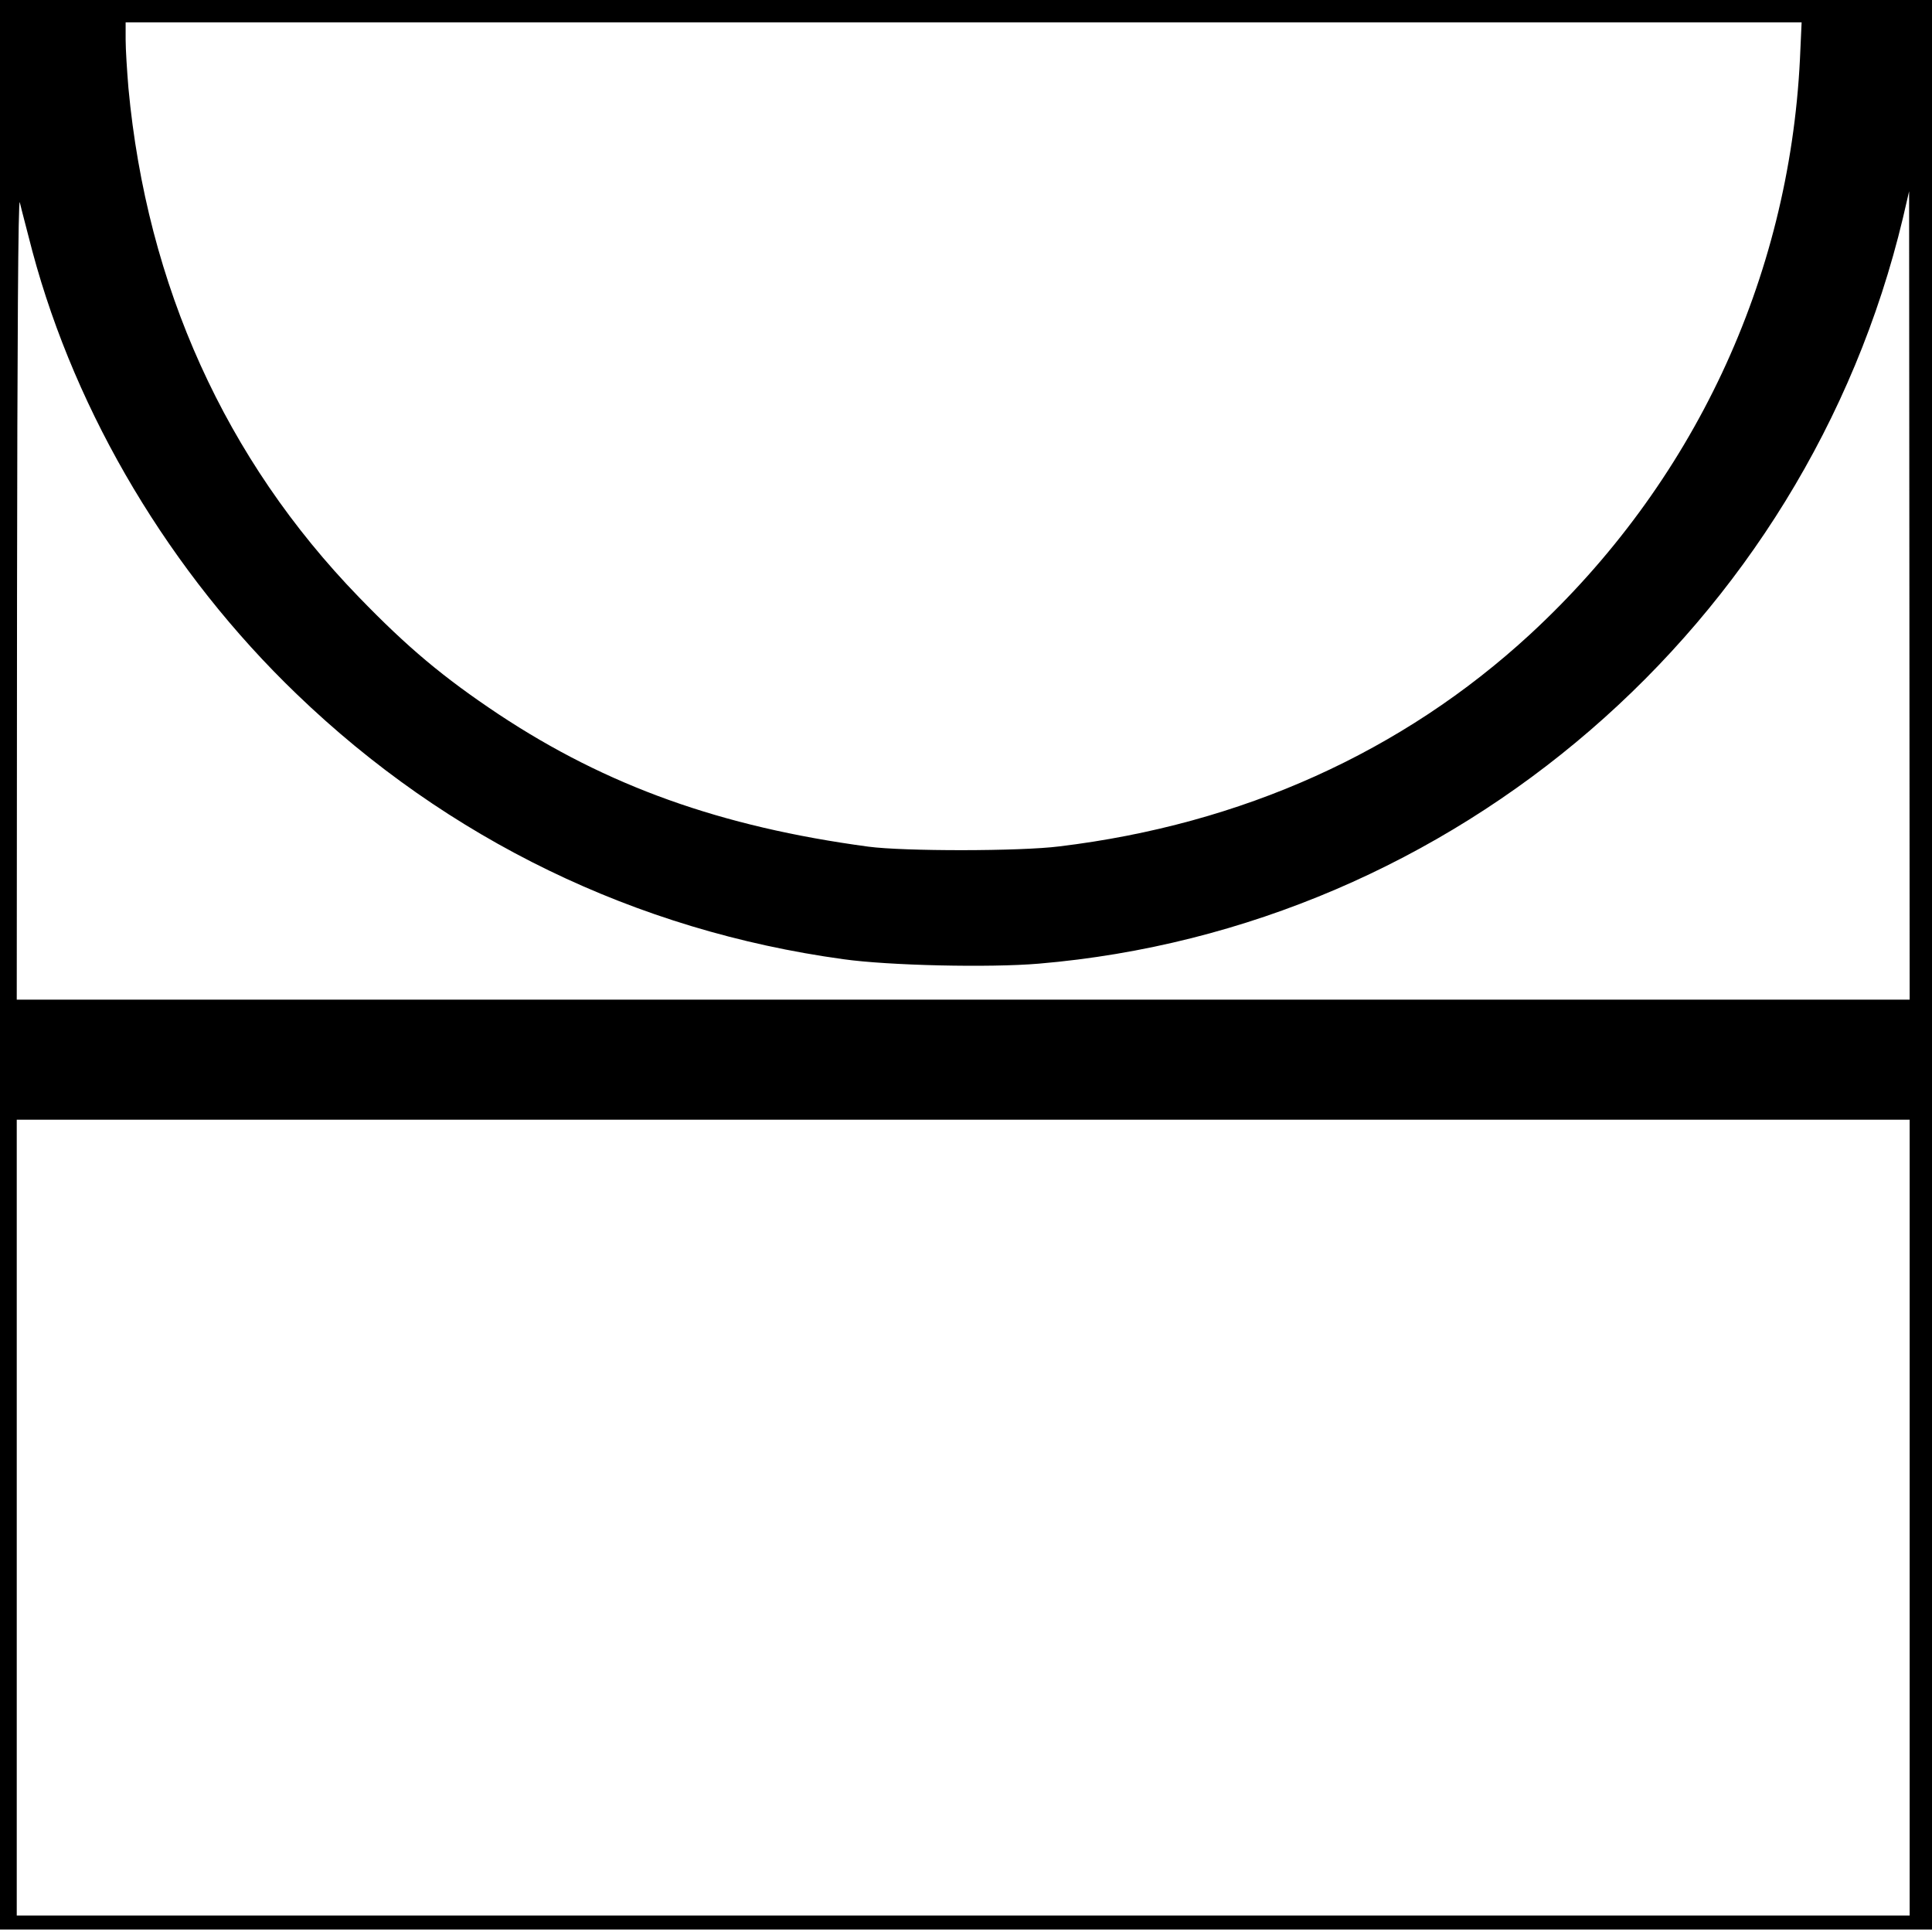
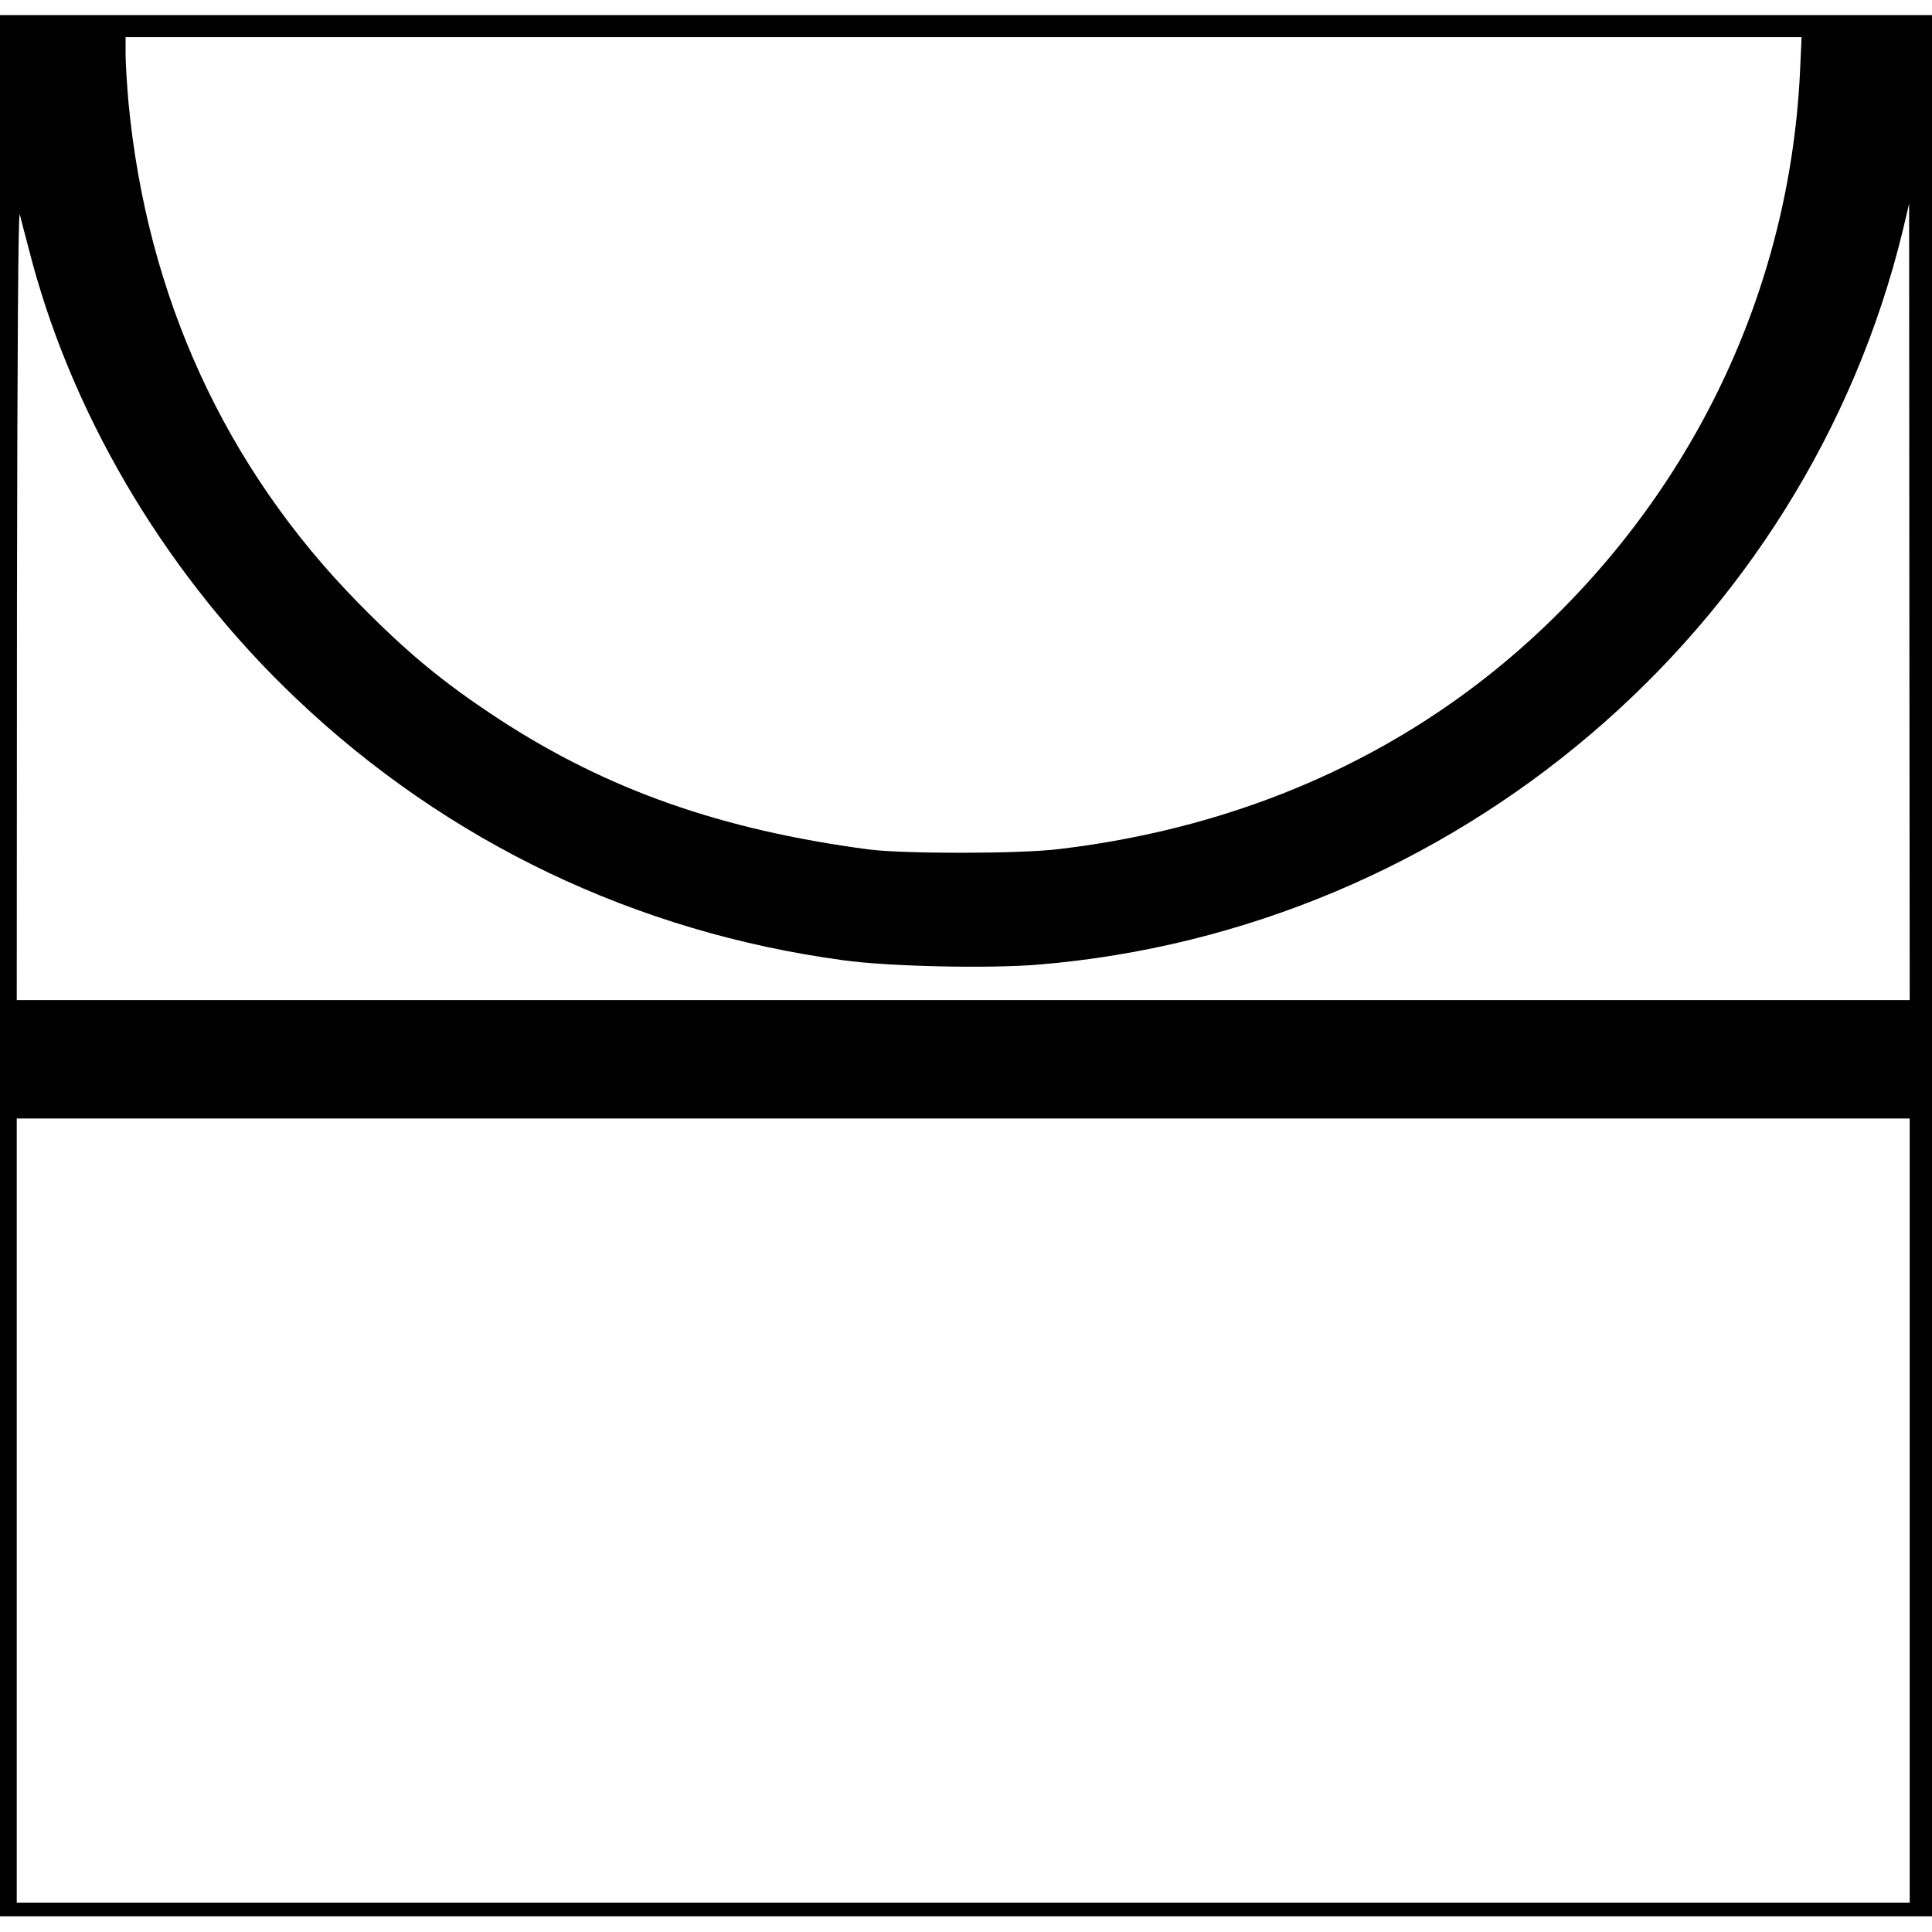
- <svg xmlns="http://www.w3.org/2000/svg" version="1.0" width="692pt" height="691pt" viewBox="0 0 692 691" preserveAspectRatio="xMidYMid meet">
-   <g transform="translate(0,691) scale(0.1,-0.1)" fill="#000000" stroke="none">
-     <path d="M0 3455 l0 -3455 3460 0 3460 0 0 3455 0 3455 -3460 0 -3460 0 0 -3455z m6447 3243 c-39 -789 -383 -1521 -967 -2060 -457 -421 -1032 -680 -1685 -759 -141 -18 -558 -18 -685 -1 -528 71 -936 217 -1324 474 -198 132 -326 239 -501 420 -477 492 -759 1114 -825 1823 -5 61 -10 138 -10 173 l0 62 3002 0 3001 0 -6 -132z m-6331 -688 c157 -586 495 -1152 947 -1586 540 -520 1215 -847 1957 -949 163 -23 525 -31 701 -16 1488 126 2747 1213 3095 2671 l22 95 1 -1447 1 -1448 -3390 0 -3390 0 1 1448 c1 899 4 1432 10 1407 5 -22 26 -101 45 -175z m6724 -4535 l0 -1425 -3390 0 -3390 0 0 1425 0 1425 3390 0 3390 0 0 -1425z" />
+ <svg xmlns="http://www.w3.org/2000/svg" width="64px" height="64px" viewBox="0 0 64 63" version="1.1">
+   <g id="surface1">
+     <path style=" stroke:none;fill-rule:nonzero;fill:rgb(0%,0%,0%);fill-opacity:1;" d="M 0 31.492 L 0 62.98 L 64 62.98 L 64 0 L 0 0 Z M 59.625 1.934 C 59.266 9.125 56.082 15.797 50.684 20.707 C 46.457 24.547 41.137 26.906 35.098 27.625 C 33.793 27.789 29.938 27.789 28.762 27.637 C 23.879 26.988 20.105 25.656 16.52 23.316 C 14.688 22.113 13.504 21.137 11.883 19.488 C 7.473 15.004 4.863 9.332 4.254 2.871 C 4.207 2.316 4.16 1.613 4.16 1.293 L 4.16 0.73 L 59.68 0.73 Z M 1.074 8.203 C 2.523 13.543 5.652 18.703 9.832 22.66 C 14.824 27.398 21.066 30.379 27.93 31.309 C 29.438 31.52 32.785 31.59 34.414 31.453 C 48.176 30.305 59.82 20.398 63.039 7.109 L 63.242 6.242 L 63.25 19.434 L 63.262 32.629 L 0.555 32.629 L 0.562 19.434 C 0.574 11.238 0.602 6.379 0.656 6.609 C 0.703 6.809 0.898 7.527 1.074 8.203 Z M 63.262 49.539 L 63.262 62.527 L 0.555 62.527 L 0.555 36.551 L 63.262 36.551 Z M 63.262 49.539 " />
  </g>
</svg>
